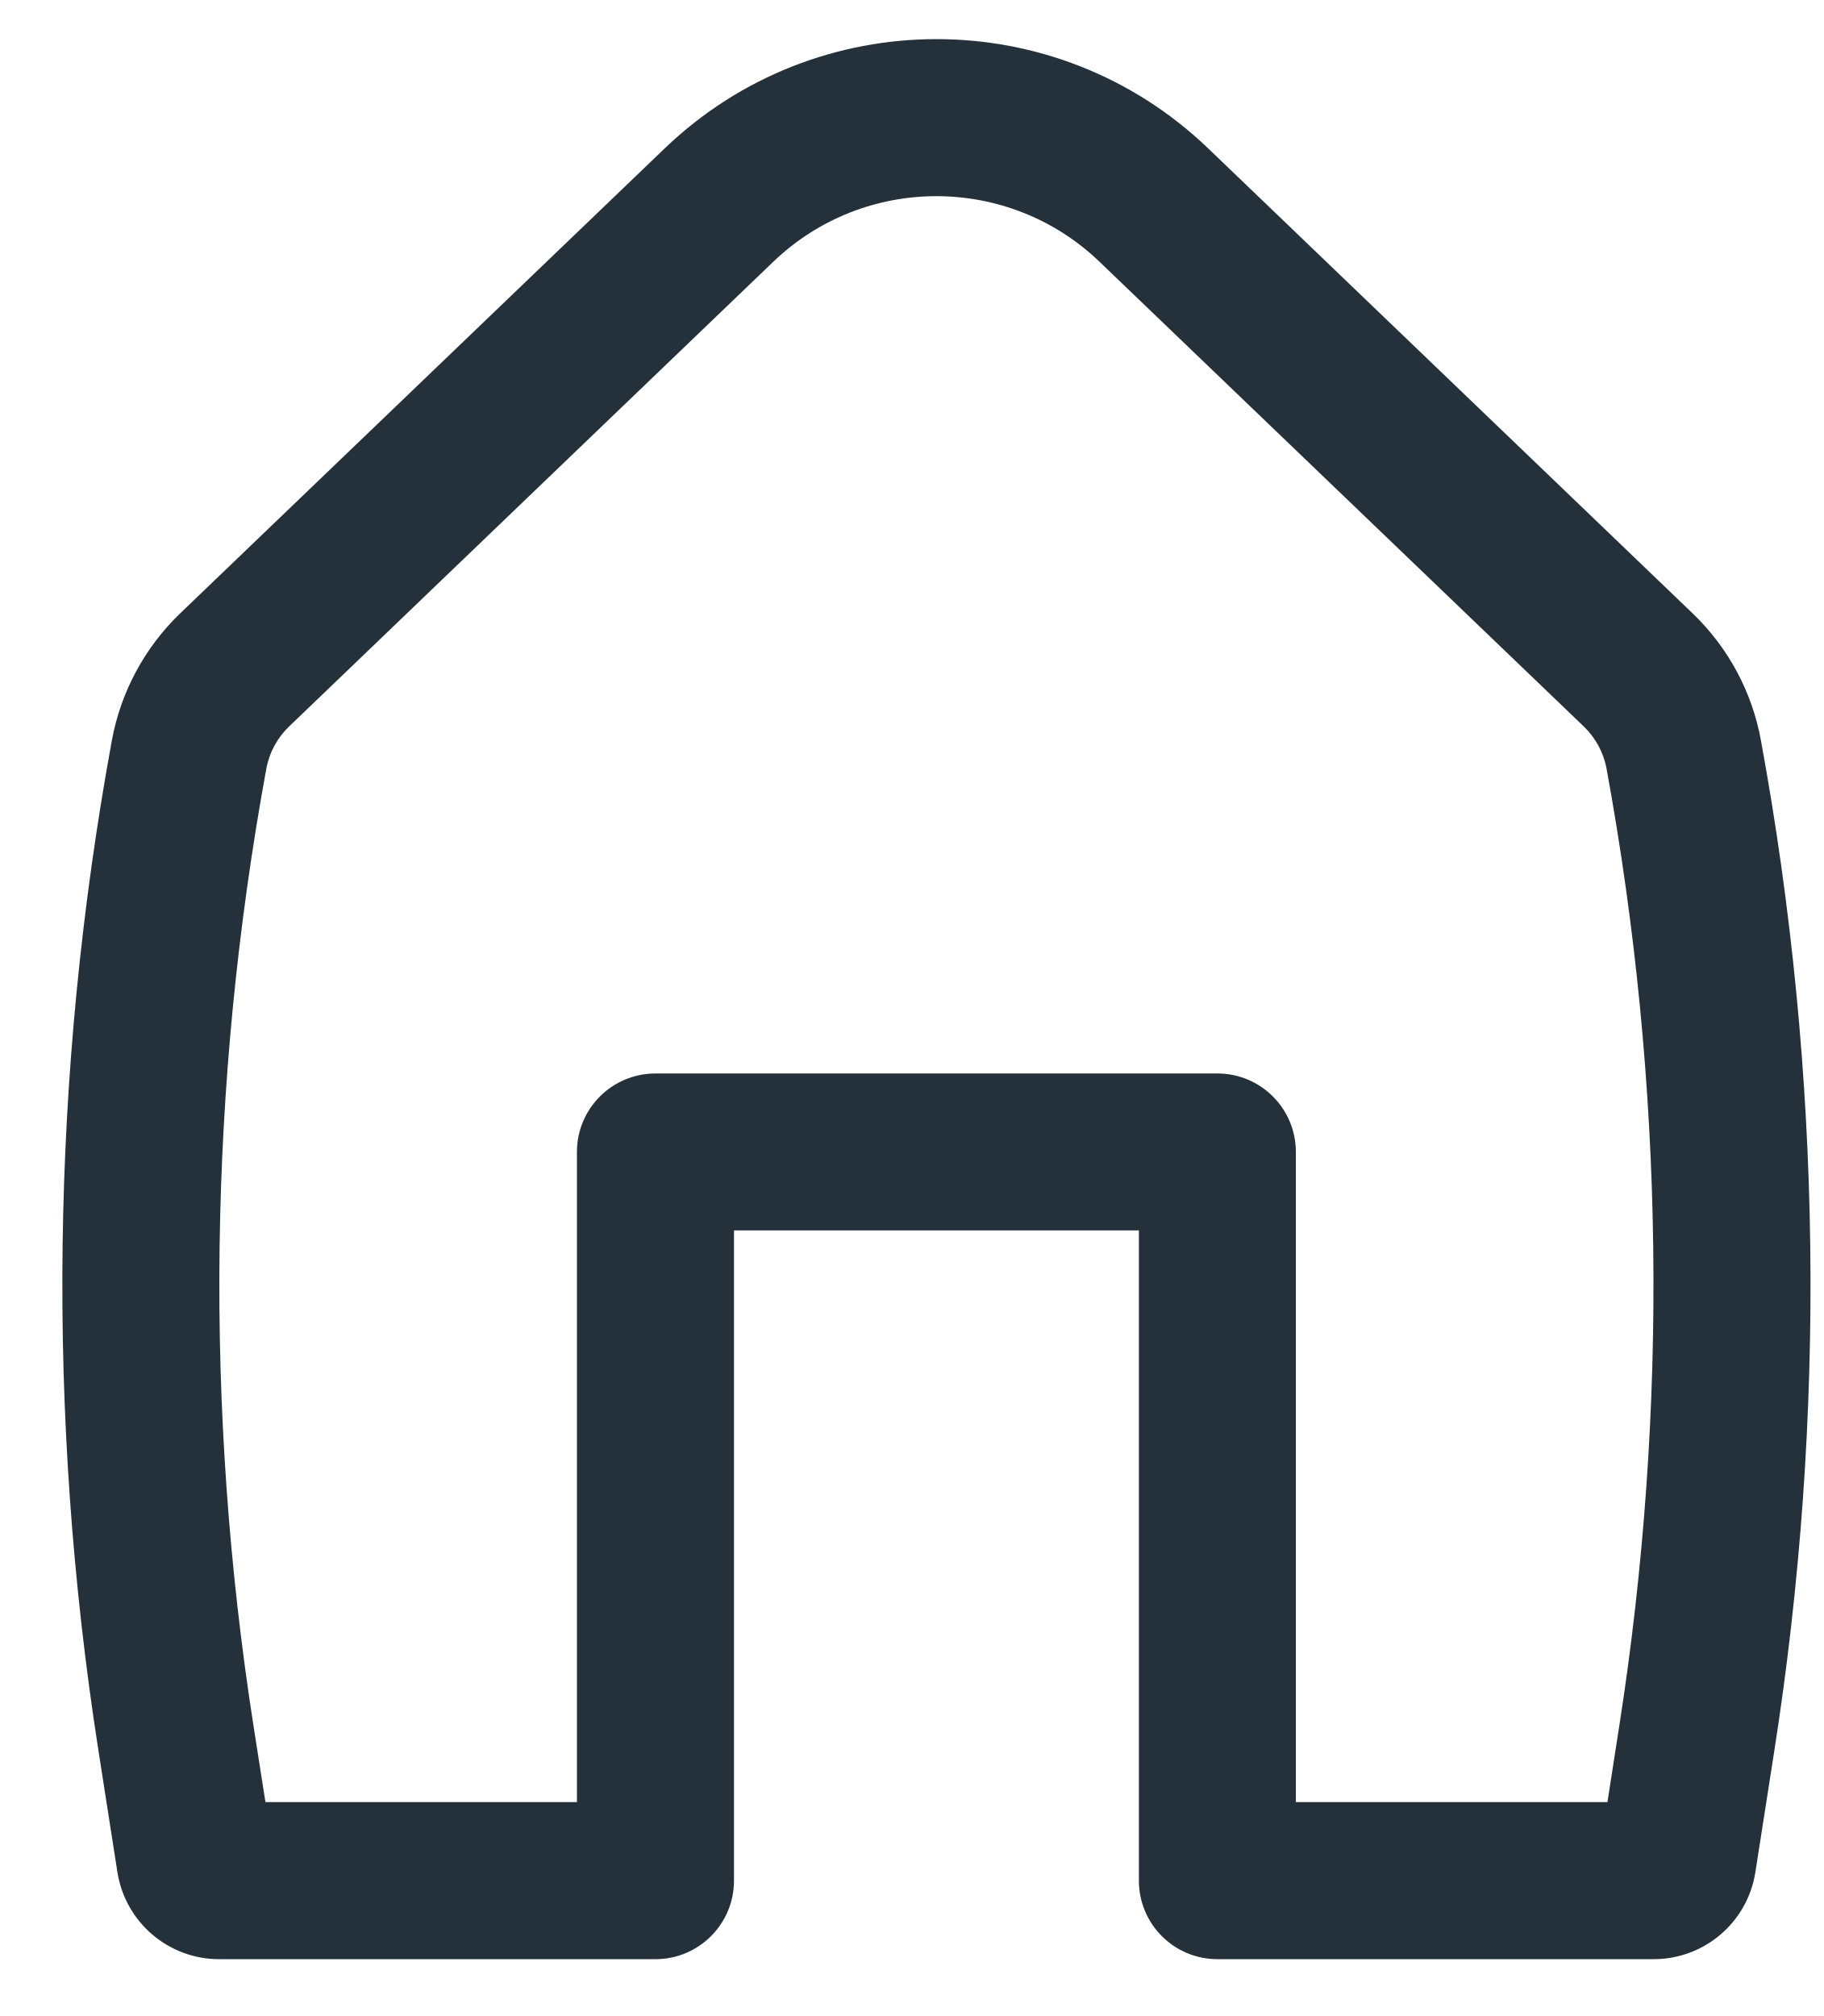
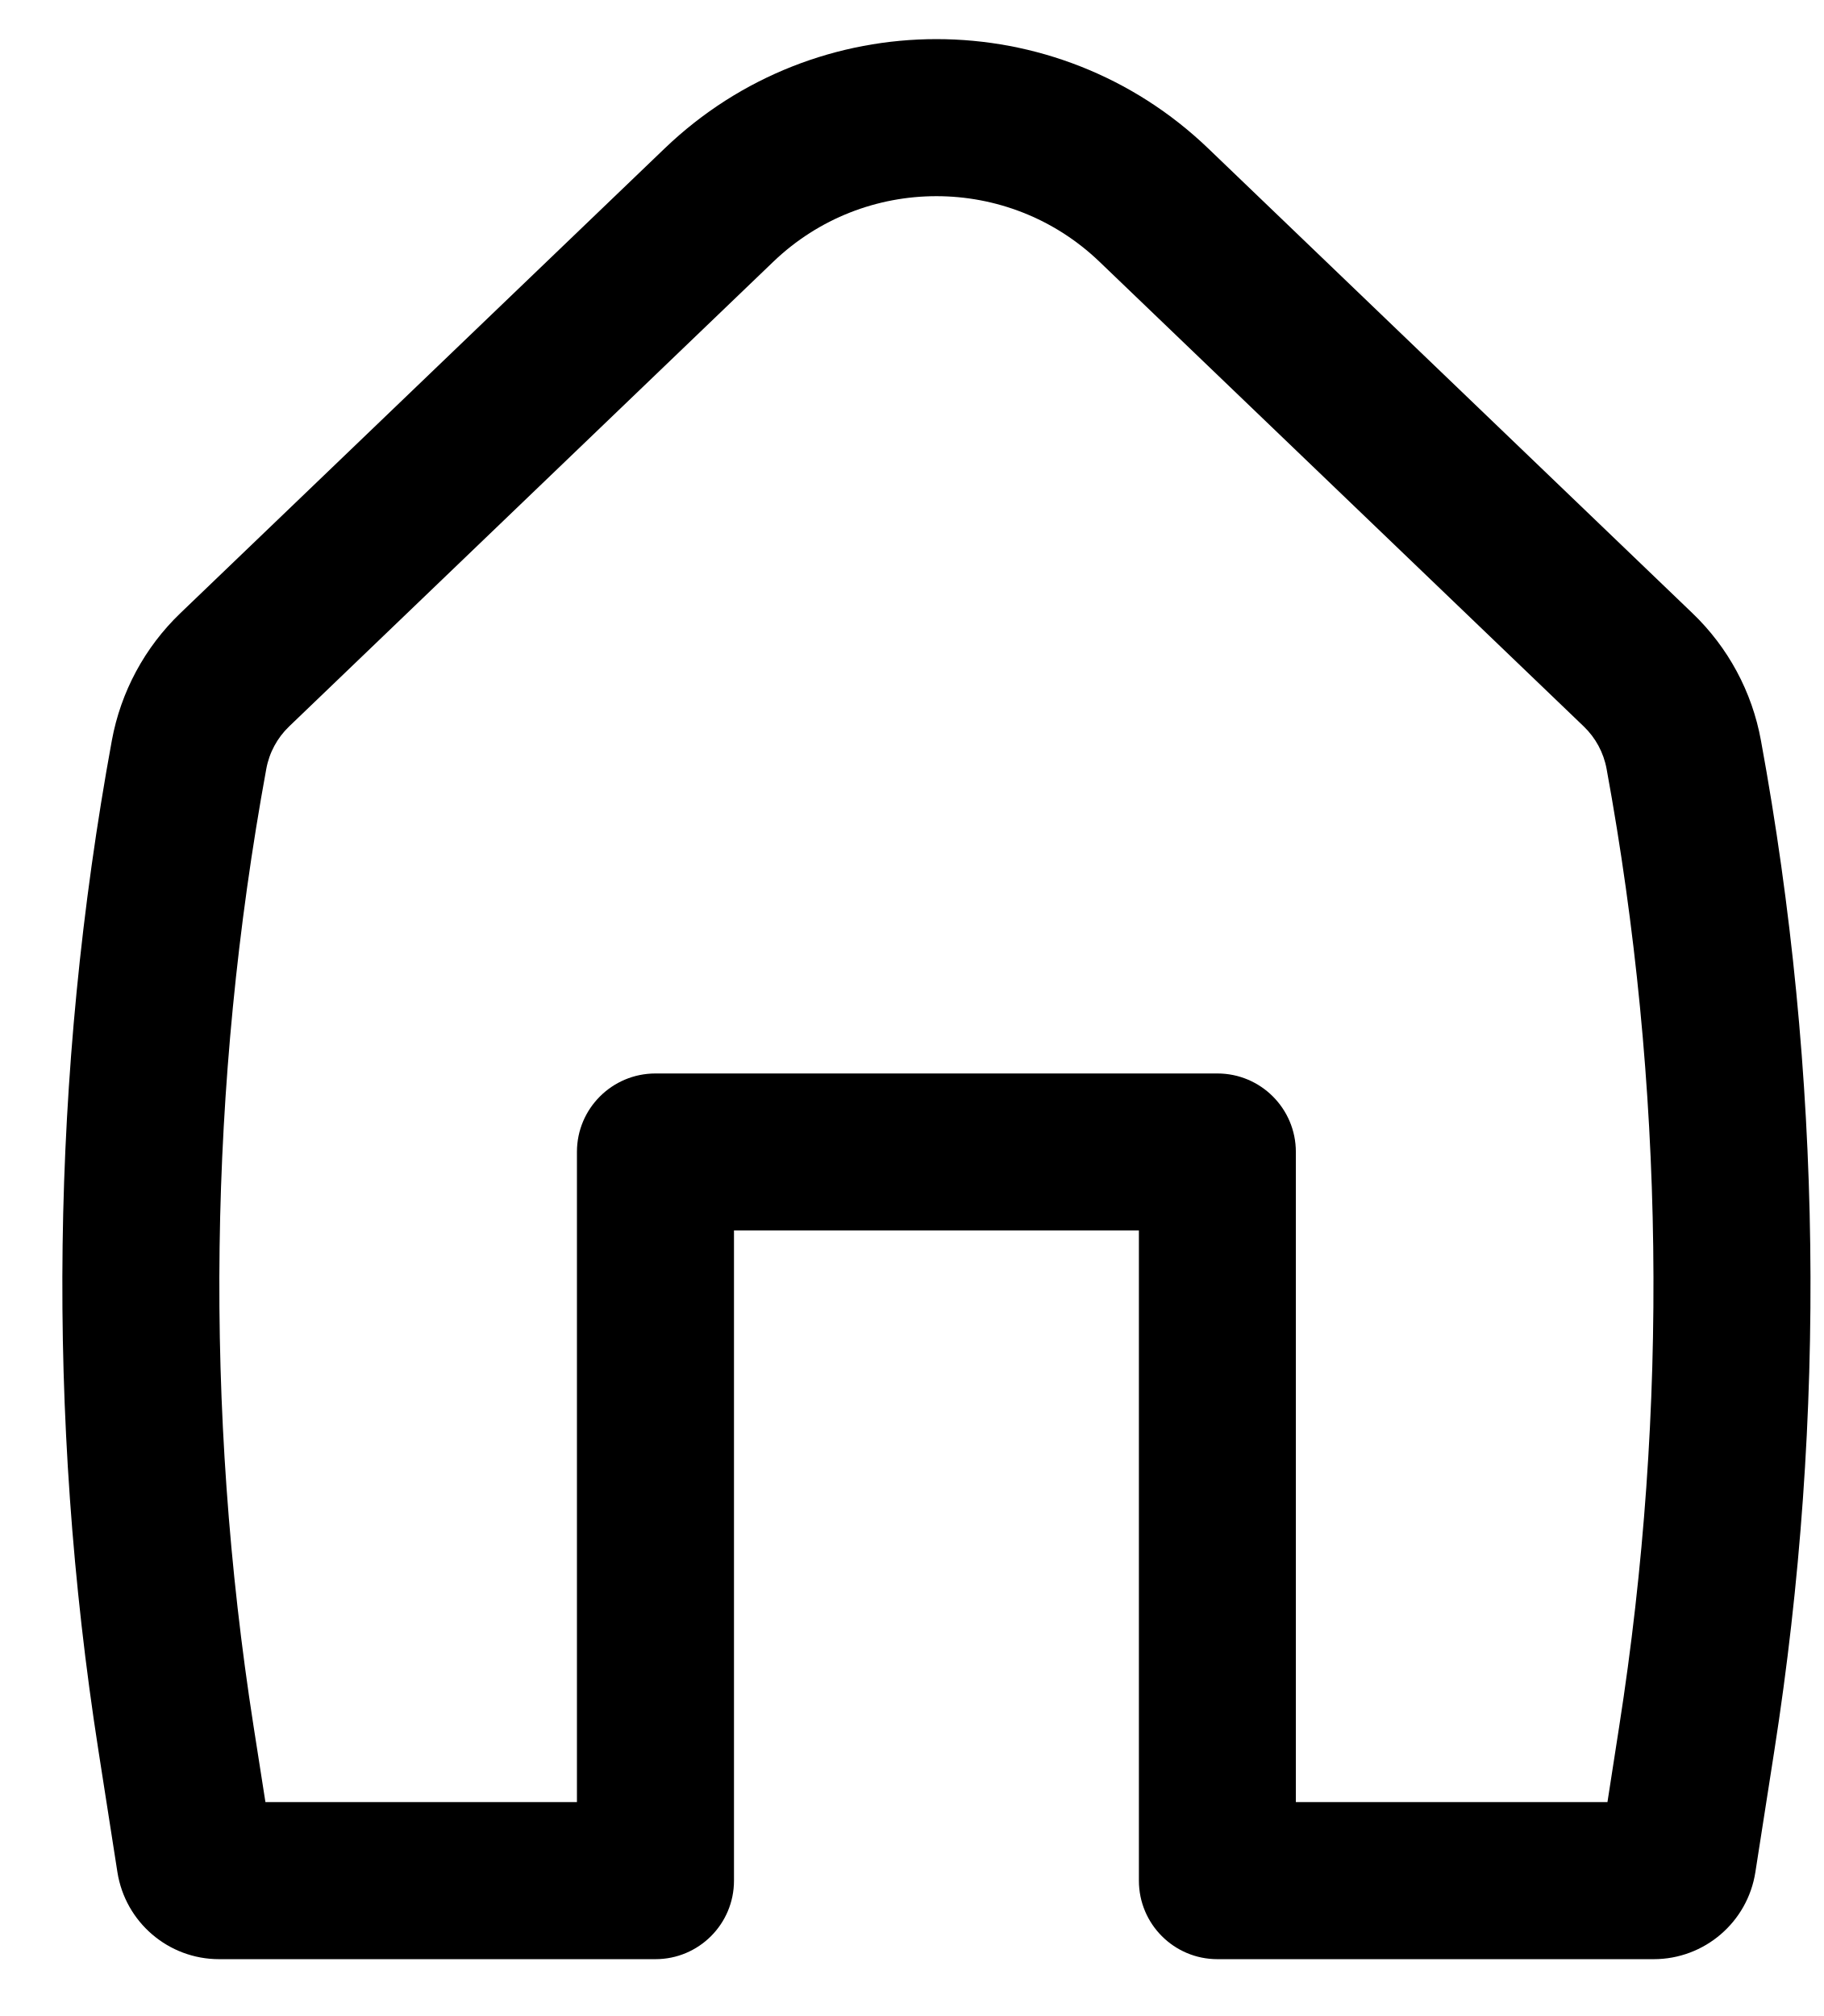
- <svg xmlns="http://www.w3.org/2000/svg" width="19" height="21" viewBox="0 0 19 21" fill="none">
-   <path fill-rule="evenodd" clip-rule="evenodd" d="M11.453 2.726C10.504 1.816 9.005 1.816 8.056 2.726L3.012 7.567C2.888 7.686 2.805 7.84 2.774 8.009C2.17 11.303 2.125 14.677 2.642 17.986L2.765 18.772H6.01V11.999C6.01 11.548 6.376 11.182 6.828 11.182H12.682C13.133 11.182 13.499 11.548 13.499 11.999V18.772H16.745L16.867 17.986C17.384 14.677 17.34 11.303 16.736 8.009C16.705 7.84 16.622 7.686 16.498 7.567L11.453 2.726ZM6.924 1.546C8.506 0.028 11.004 0.028 12.586 1.546L17.63 6.387C18.002 6.743 18.252 7.207 18.344 7.714C18.982 11.189 19.029 14.748 18.483 18.239L18.286 19.501C18.205 20.023 17.755 20.408 17.227 20.408H12.682C12.23 20.408 11.864 20.042 11.864 19.59V12.817H7.646V19.59C7.646 20.042 7.28 20.408 6.828 20.408H2.282C1.754 20.408 1.305 20.023 1.223 19.501L1.026 18.239C0.481 14.748 0.528 11.189 1.165 7.714C1.258 7.207 1.508 6.743 1.879 6.387L6.924 1.546Z" fill="#24313A" />
+ <svg xmlns="http://www.w3.org/2000/svg" width="19" height="21" viewBox="0 0 19 21" fill="">
+   <path fill-rule="evenodd" clip-rule="evenodd" d="M11.453 2.726C10.504 1.816 9.005 1.816 8.056 2.726L3.012 7.567C2.888 7.686 2.805 7.84 2.774 8.009C2.17 11.303 2.125 14.677 2.642 17.986L2.765 18.772H6.01V11.999C6.01 11.548 6.376 11.182 6.828 11.182H12.682C13.133 11.182 13.499 11.548 13.499 11.999V18.772H16.745L16.867 17.986C17.384 14.677 17.34 11.303 16.736 8.009C16.705 7.84 16.622 7.686 16.498 7.567L11.453 2.726ZM6.924 1.546C8.506 0.028 11.004 0.028 12.586 1.546L17.63 6.387C18.002 6.743 18.252 7.207 18.344 7.714C18.982 11.189 19.029 14.748 18.483 18.239L18.286 19.501C18.205 20.023 17.755 20.408 17.227 20.408H12.682C12.23 20.408 11.864 20.042 11.864 19.59V12.817H7.646V19.59C7.646 20.042 7.28 20.408 6.828 20.408H2.282C1.754 20.408 1.305 20.023 1.223 19.501L1.026 18.239C0.481 14.748 0.528 11.189 1.165 7.714C1.258 7.207 1.508 6.743 1.879 6.387L6.924 1.546Z" fill="" />
</svg>
